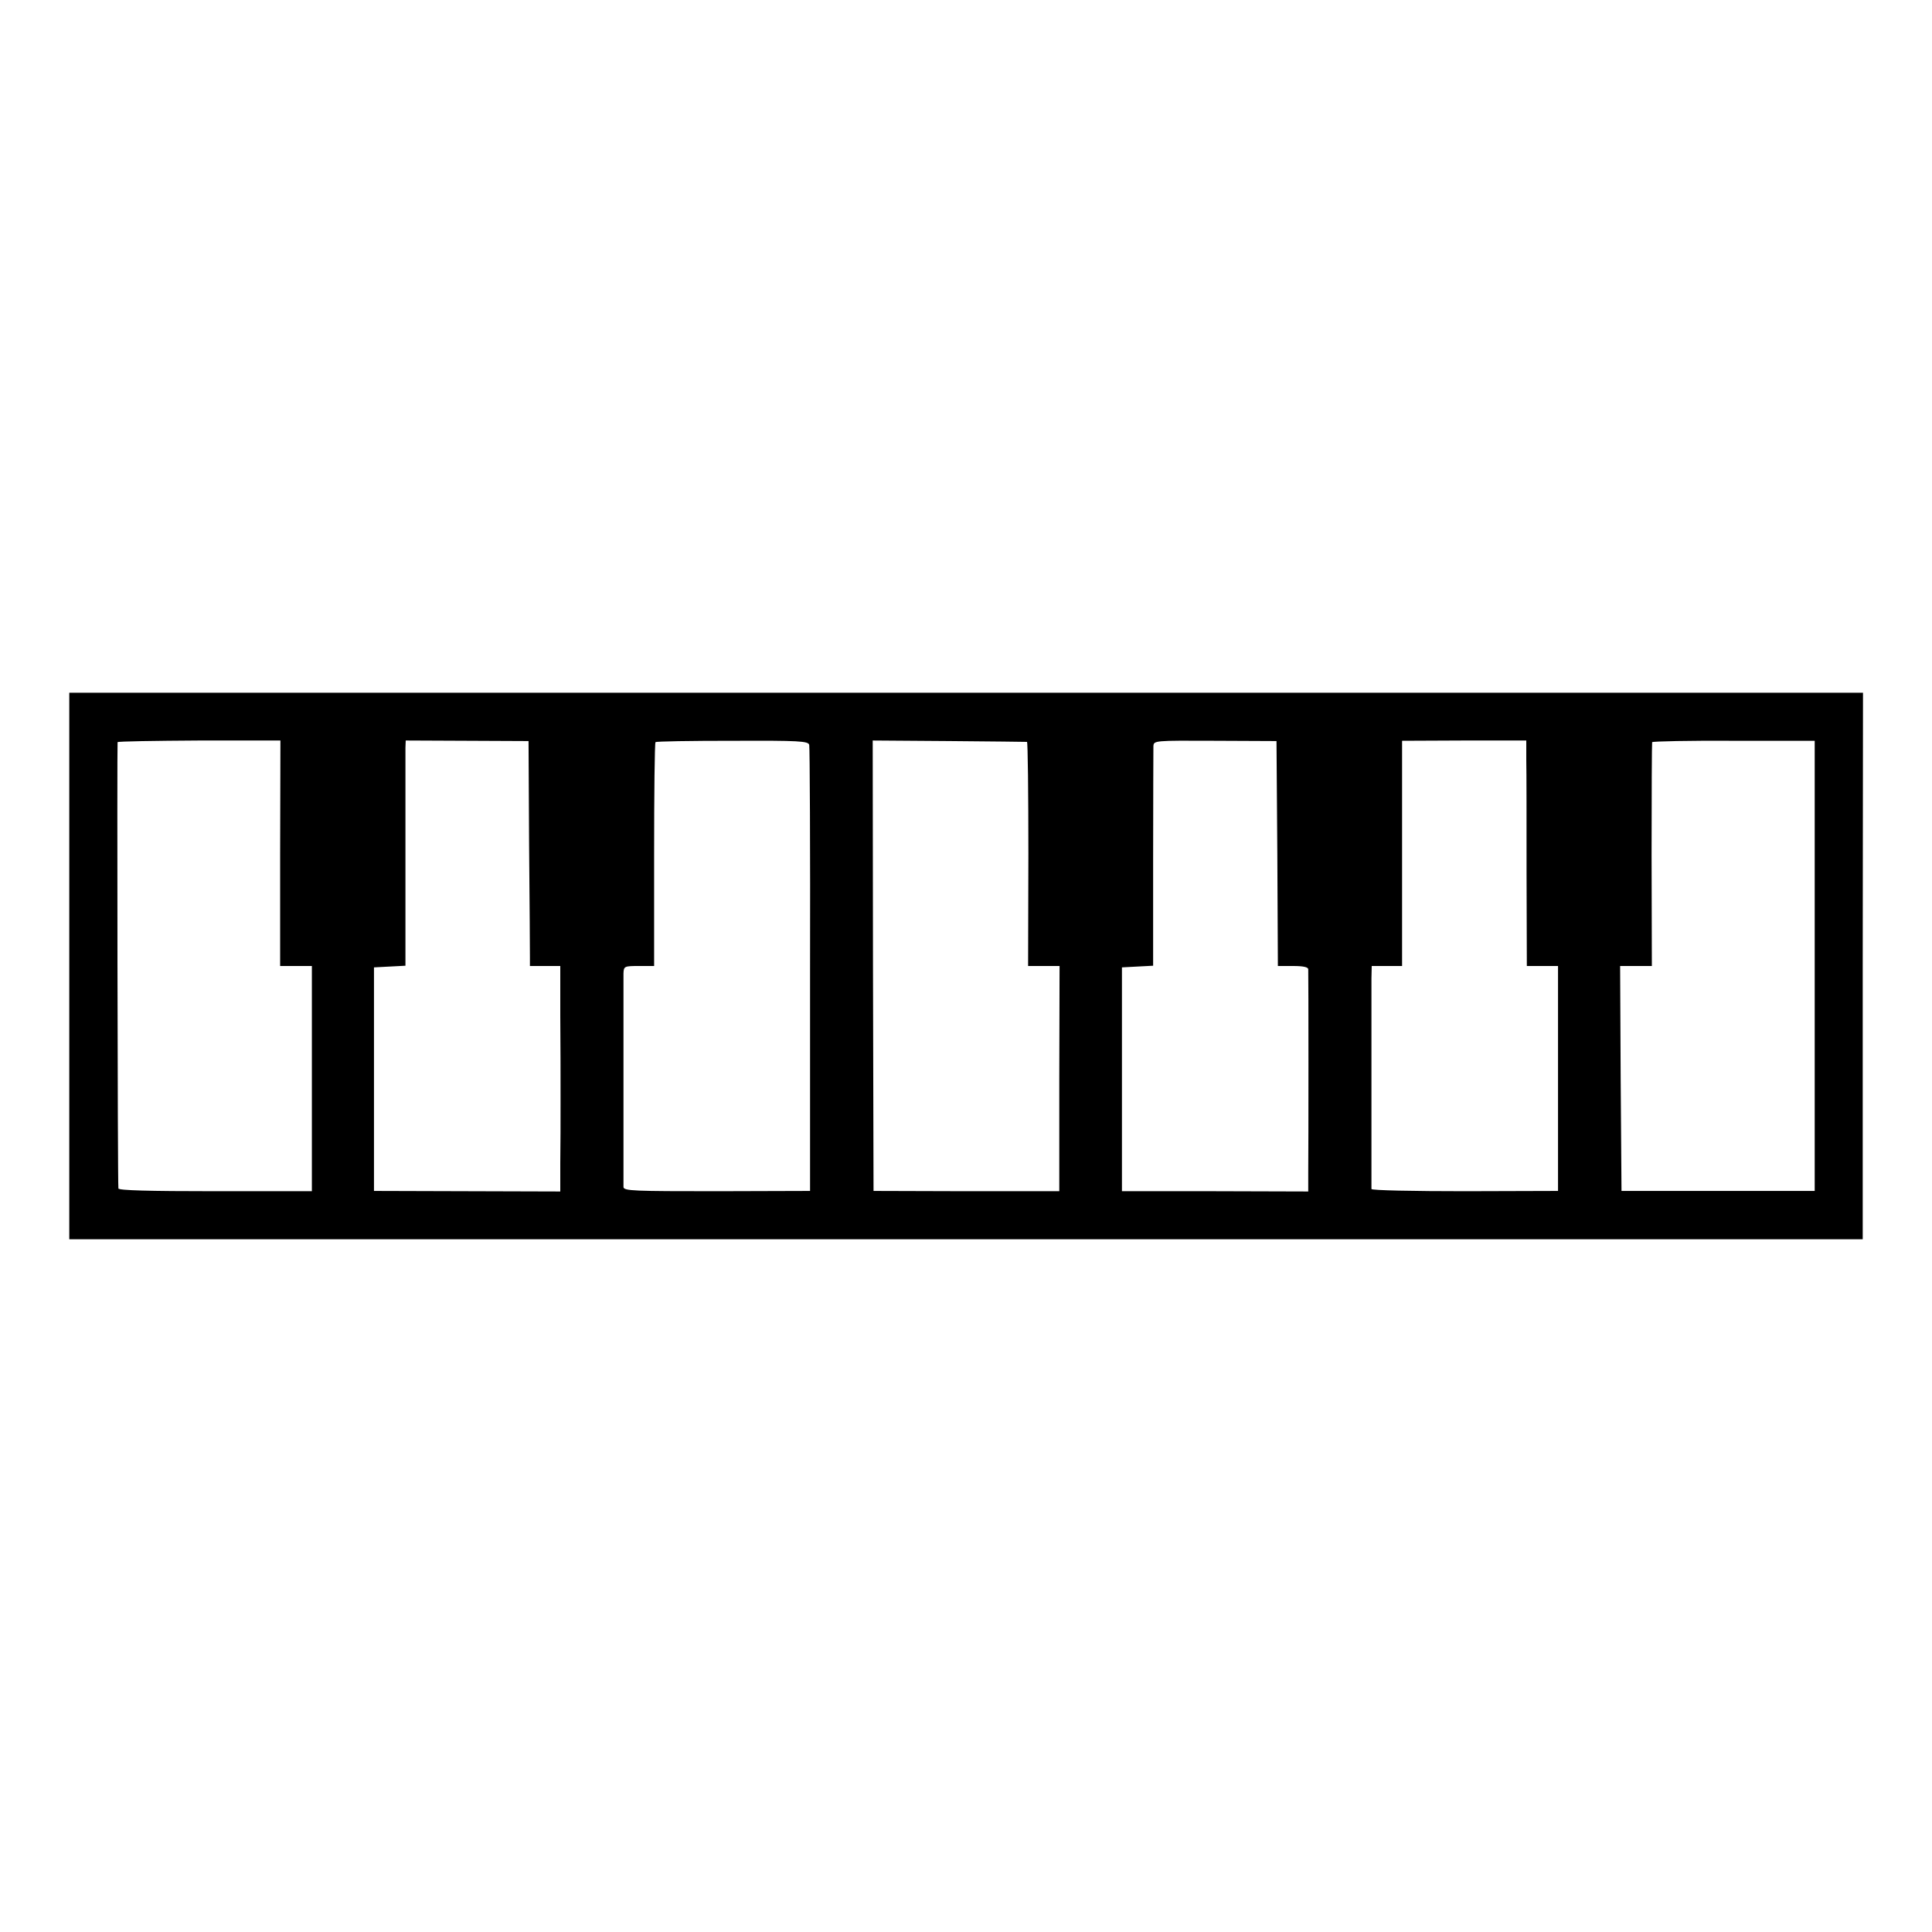
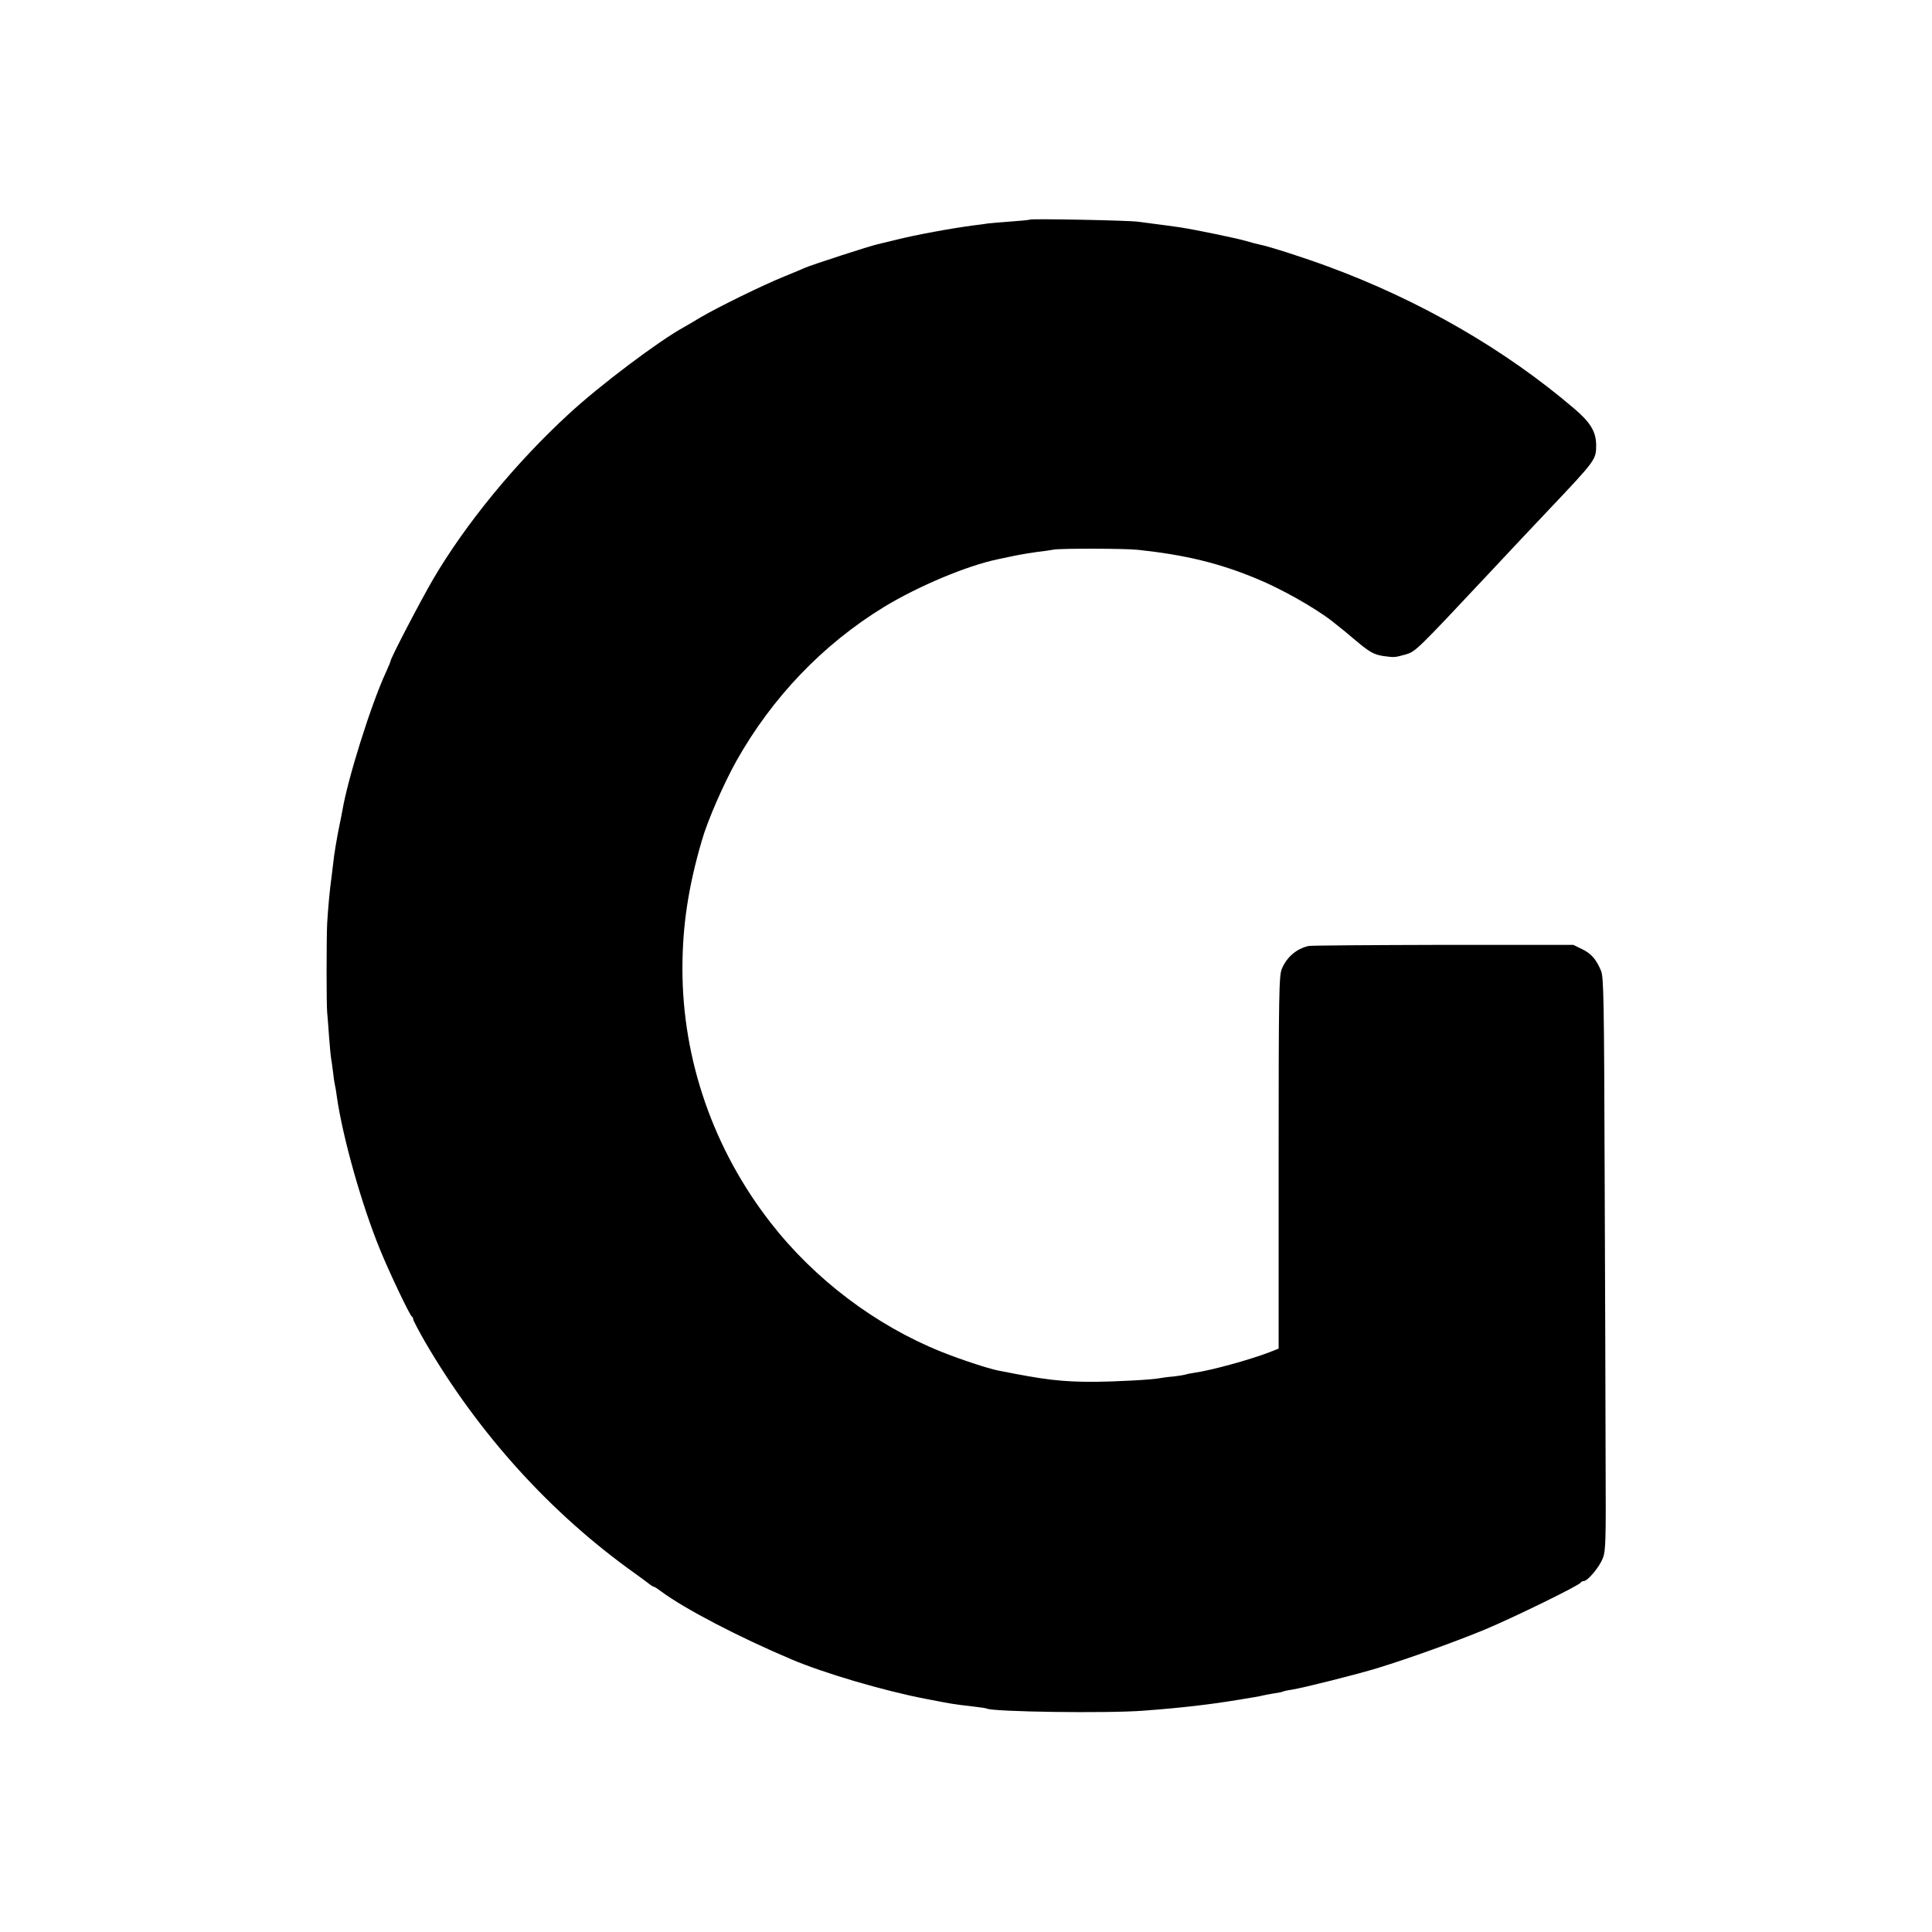
- <svg xmlns="http://www.w3.org/2000/svg" version="1.0" width="700pt" height="700pt" viewBox="0 0 700 700" preserveAspectRatio="xMidYMid meet">
-   <g transform="translate(0,700) scale(0.1,-0.1)" fill="#000000" stroke="none">
-     <path d="M251 3500 l0 -990 3249 0 3249 0 0 990 1 990 -3250 0 -3249 0 0 -990z m764 408 l0 -408 58 0 57 0 0 -408 0 -408 -350 0 c-241 0 -350 3 -351 10 -3 22 -5 1611 -3 1617 2 3 135 5 296 6 l294 0 -1 -409z m902 32 c2 -206 3 -390 3 -407 l0 -33 55 0 55 0 0 -180 c1 -99 1 -236 1 -305 0 -69 0 -171 -1 -228 l0 -104 -337 1 -338 1 0 405 0 405 57 3 57 3 0 382 c0 210 0 394 0 408 l1 26 223 -1 222 -1 2 -375z m1015 361 c2 -9 4 -376 3 -816 l0 -800 -337 -1 c-301 0 -338 1 -339 15 0 23 0 741 0 774 1 26 3 27 56 27 l55 0 0 403 c0 222 2 406 5 408 2 3 128 5 279 5 242 1 275 -1 278 -15z m789 11 c3 -1 5 -184 5 -407 l-1 -405 57 0 57 0 -1 -408 0 -408 -336 0 -337 1 -2 816 -1 816 276 -2 c152 -1 280 -3 283 -3z m907 -404 l2 -408 55 0 c37 0 55 -4 55 -12 1 -21 1 -656 0 -734 l0 -71 -337 1 -338 0 0 406 0 405 56 3 57 3 0 387 c0 213 1 397 1 408 1 21 3 21 224 20 l222 -1 3 -407z m902 338 c1 -39 1 -223 1 -408 l1 -338 56 0 57 0 0 -407 0 -408 -337 -1 c-186 0 -338 3 -339 8 0 4 0 168 0 363 0 195 0 375 0 400 l1 45 55 0 55 0 0 408 0 408 225 1 225 0 0 -71z m1045 -745 l0 -816 -350 0 -350 0 -3 408 -2 407 57 0 58 0 -1 402 c0 222 1 406 2 409 2 3 135 6 296 5 l293 0 0 -815z" />
+ <svg xmlns="http://www.w3.org/2000/svg" version="1.0" width="1024pt" height="1024pt" viewBox="0 0 1024 1024" preserveAspectRatio="xMidYMid meet">
+   <g transform="translate(0,1024) scale(0.1,-0.1)" fill="#000000" stroke="none">
+     <path d="M5459 9076 c-2 -2 -47 -6 -100 -10 -53 -4 -107 -8 -120 -10 -13 -2 -46 -7 -74 -10 -123 -16 -314 -51 -420 -78 -44 -11 -87 -21 -95 -23 -38 -8 -352 -110 -385 -125 -11 -5 -60 -26 -110 -46 -111 -45 -346 -160 -440 -215 -38 -23 -79 -47 -90 -53 -132 -72 -447 -309 -609 -459 -284 -261 -548 -583 -721 -878 -69 -119 -225 -418 -225 -433 0 -3 -11 -29 -24 -58 -79 -170 -204 -568 -232 -738 -2 -14 -9 -45 -14 -70 -14 -68 -30 -161 -35 -214 -3 -25 -7 -59 -9 -74 -7 -45 -18 -163 -22 -237 -4 -82 -4 -427 0 -470 2 -16 6 -74 10 -129 4 -54 9 -106 11 -116 2 -9 6 -41 10 -71 3 -30 8 -61 10 -69 2 -8 7 -35 10 -60 30 -214 132 -577 230 -815 47 -116 158 -349 168 -353 4 -2 7 -8 7 -14 0 -6 28 -59 61 -117 285 -490 670 -915 1118 -1233 36 -26 71 -52 78 -58 7 -5 15 -10 18 -10 4 0 21 -11 38 -24 123 -92 415 -244 692 -361 171 -73 491 -167 710 -209 151 -29 136 -27 255 -41 36 -4 68 -9 71 -11 31 -17 633 -26 829 -11 202 15 347 32 500 57 30 5 71 12 90 15 19 3 42 8 50 10 8 2 32 6 54 10 21 3 41 7 45 9 3 2 24 7 46 10 63 10 350 82 460 116 163 50 410 139 565 203 151 63 503 235 508 249 2 4 9 8 16 8 21 0 82 73 101 120 16 41 17 89 15 525 0 264 -3 946 -5 1515 -3 914 -5 1040 -19 1074 -25 61 -53 93 -102 116 l-45 22 -692 0 c-381 -1 -701 -3 -712 -6 -64 -15 -115 -59 -141 -121 -15 -37 -17 -125 -17 -1027 l0 -986 -51 -20 c-108 -41 -305 -95 -396 -108 -19 -3 -41 -7 -48 -10 -8 -2 -37 -7 -65 -10 -29 -2 -61 -7 -72 -9 -37 -8 -237 -18 -340 -19 -182 0 -263 10 -515 60 -55 11 -200 59 -300 99 -349 140 -673 385 -906 685 -302 388 -467 862 -467 1345 0 227 31 435 103 680 30 106 115 299 182 420 191 340 461 621 785 819 182 110 434 216 598 251 11 2 52 11 90 19 39 8 95 17 125 21 30 3 69 9 85 12 41 7 377 6 445 -1 252 -27 430 -70 630 -153 132 -54 314 -157 405 -229 17 -14 35 -28 40 -32 6 -4 37 -30 70 -58 83 -70 105 -83 156 -91 60 -8 60 -8 115 7 58 17 52 11 459 445 159 170 151 161 300 319 255 269 255 270 255 348 -1 70 -30 119 -116 192 -366 313 -818 574 -1304 753 -124 46 -316 108 -365 117 -11 2 -45 11 -75 20 -54 15 -267 59 -345 71 -36 5 -75 11 -225 30 -50 7 -565 17 -571 11z" />
  </g>
</svg>
